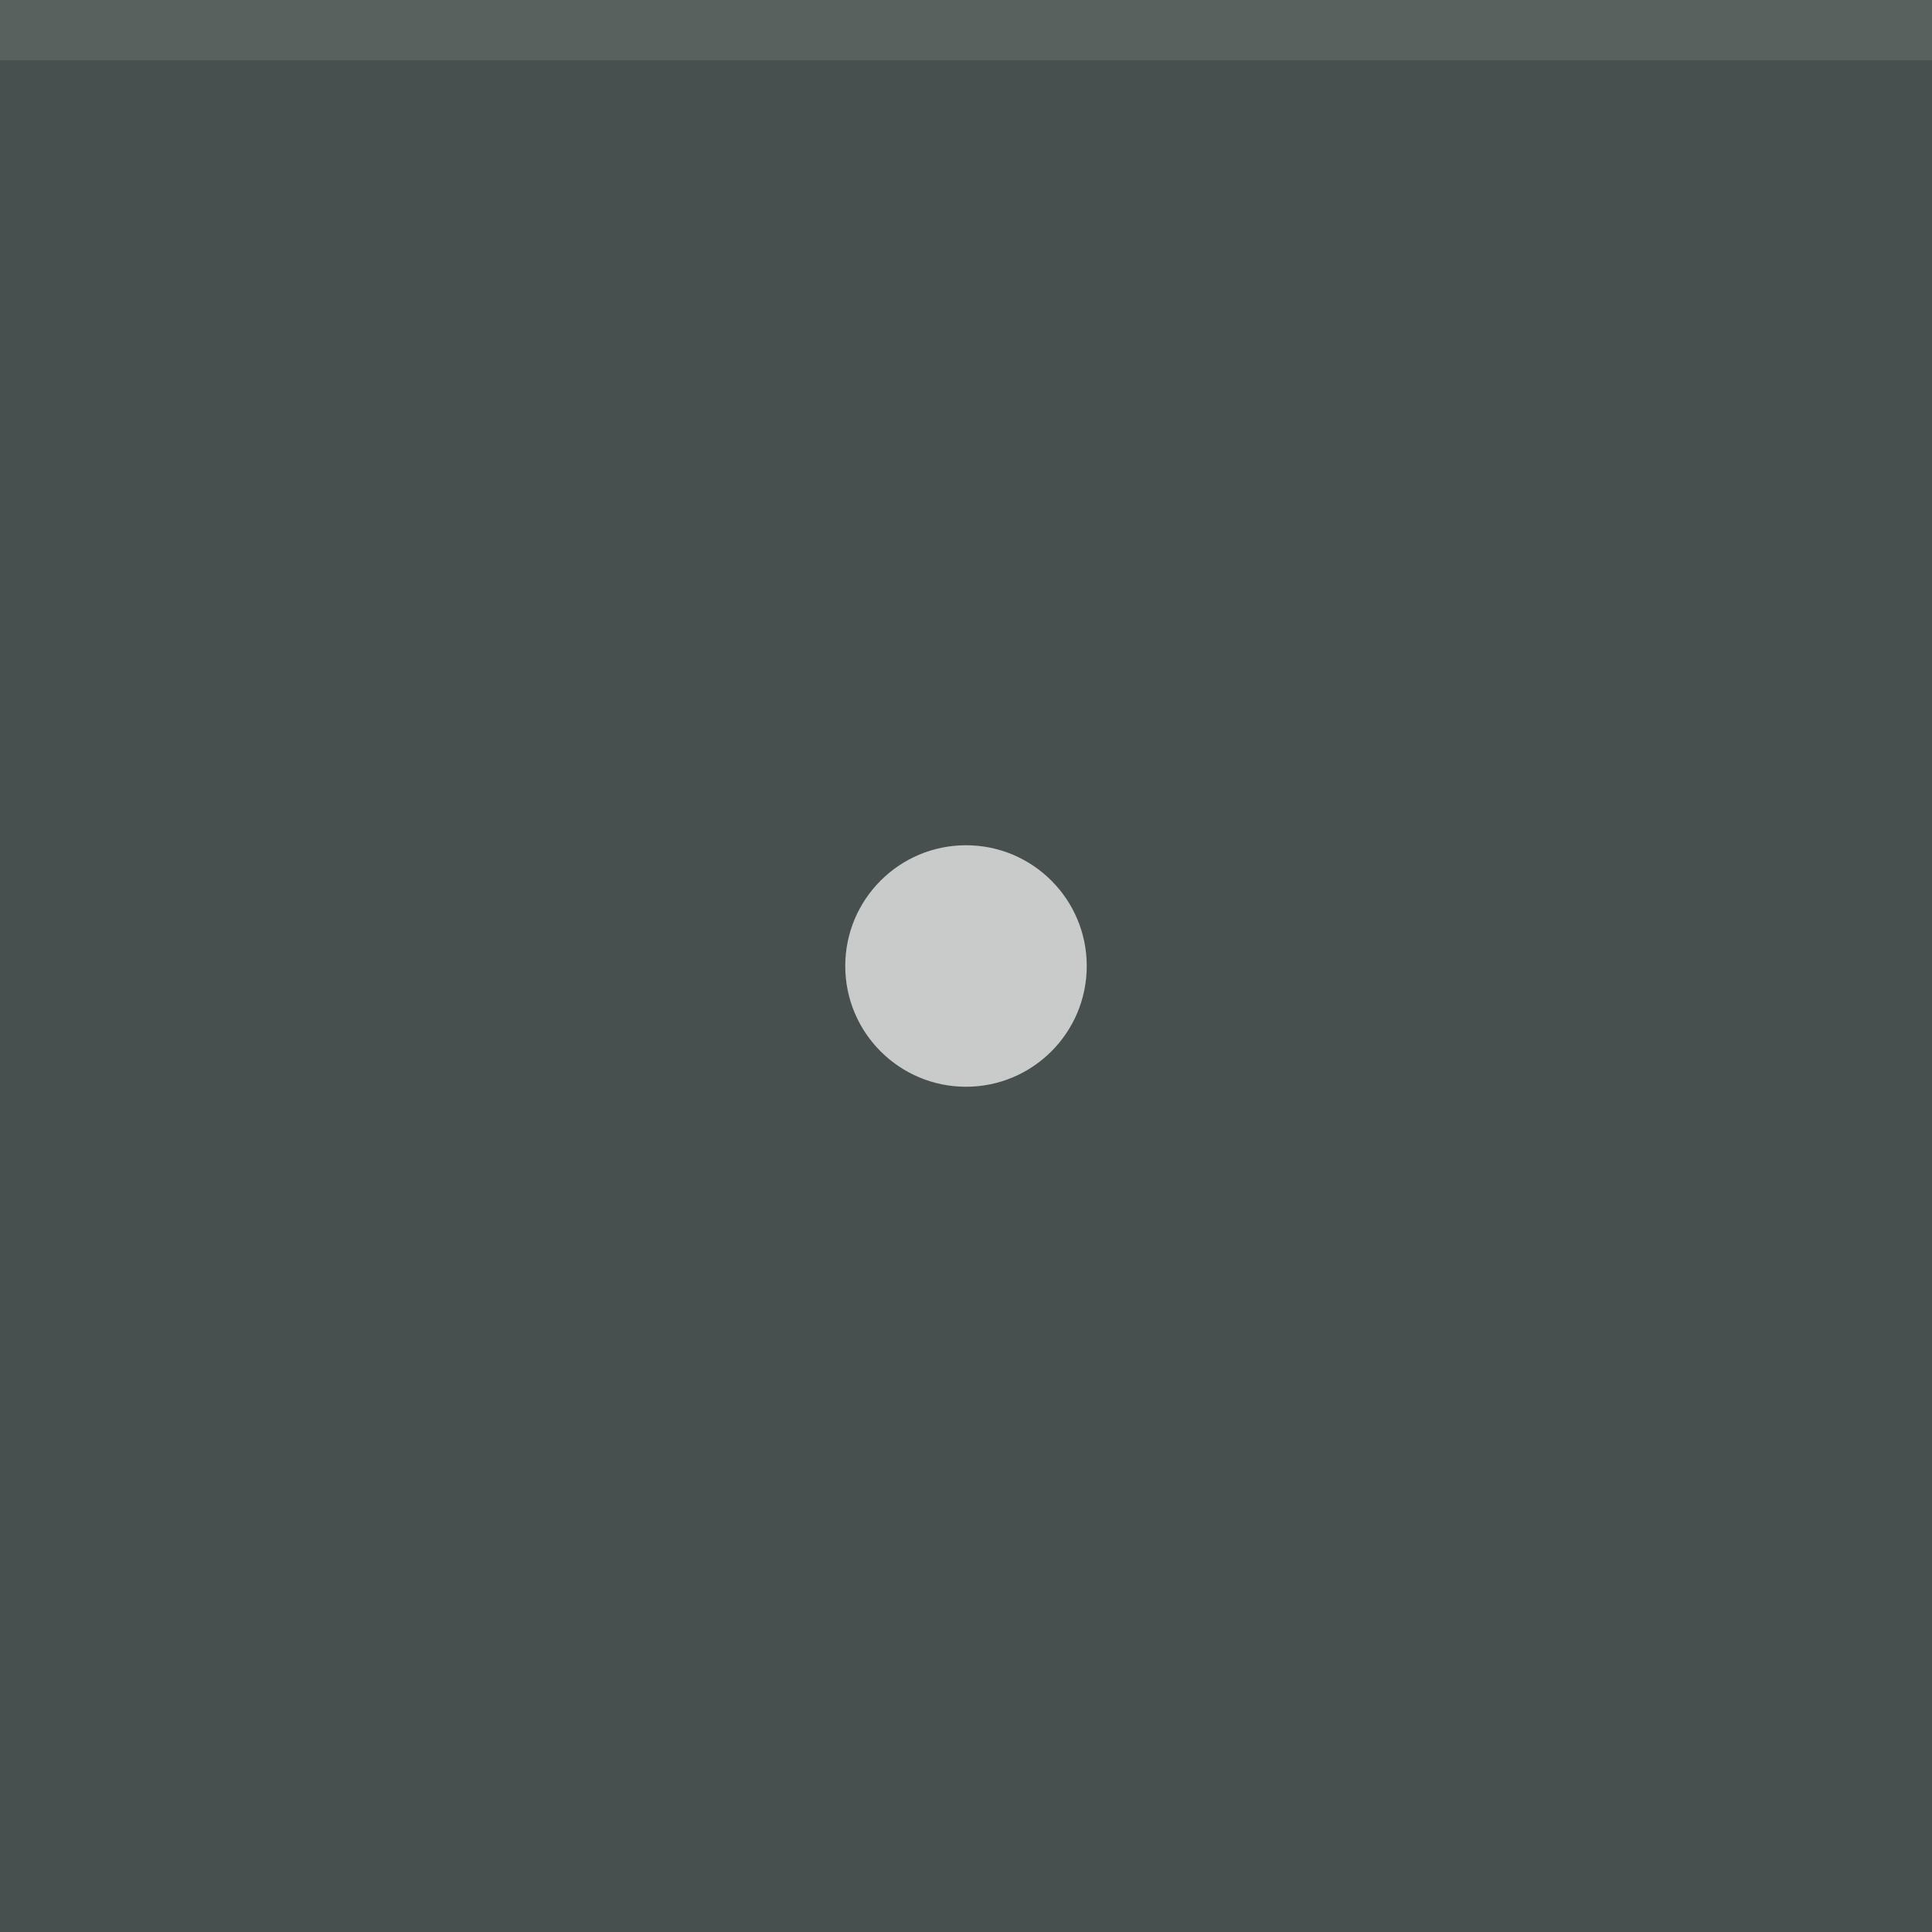
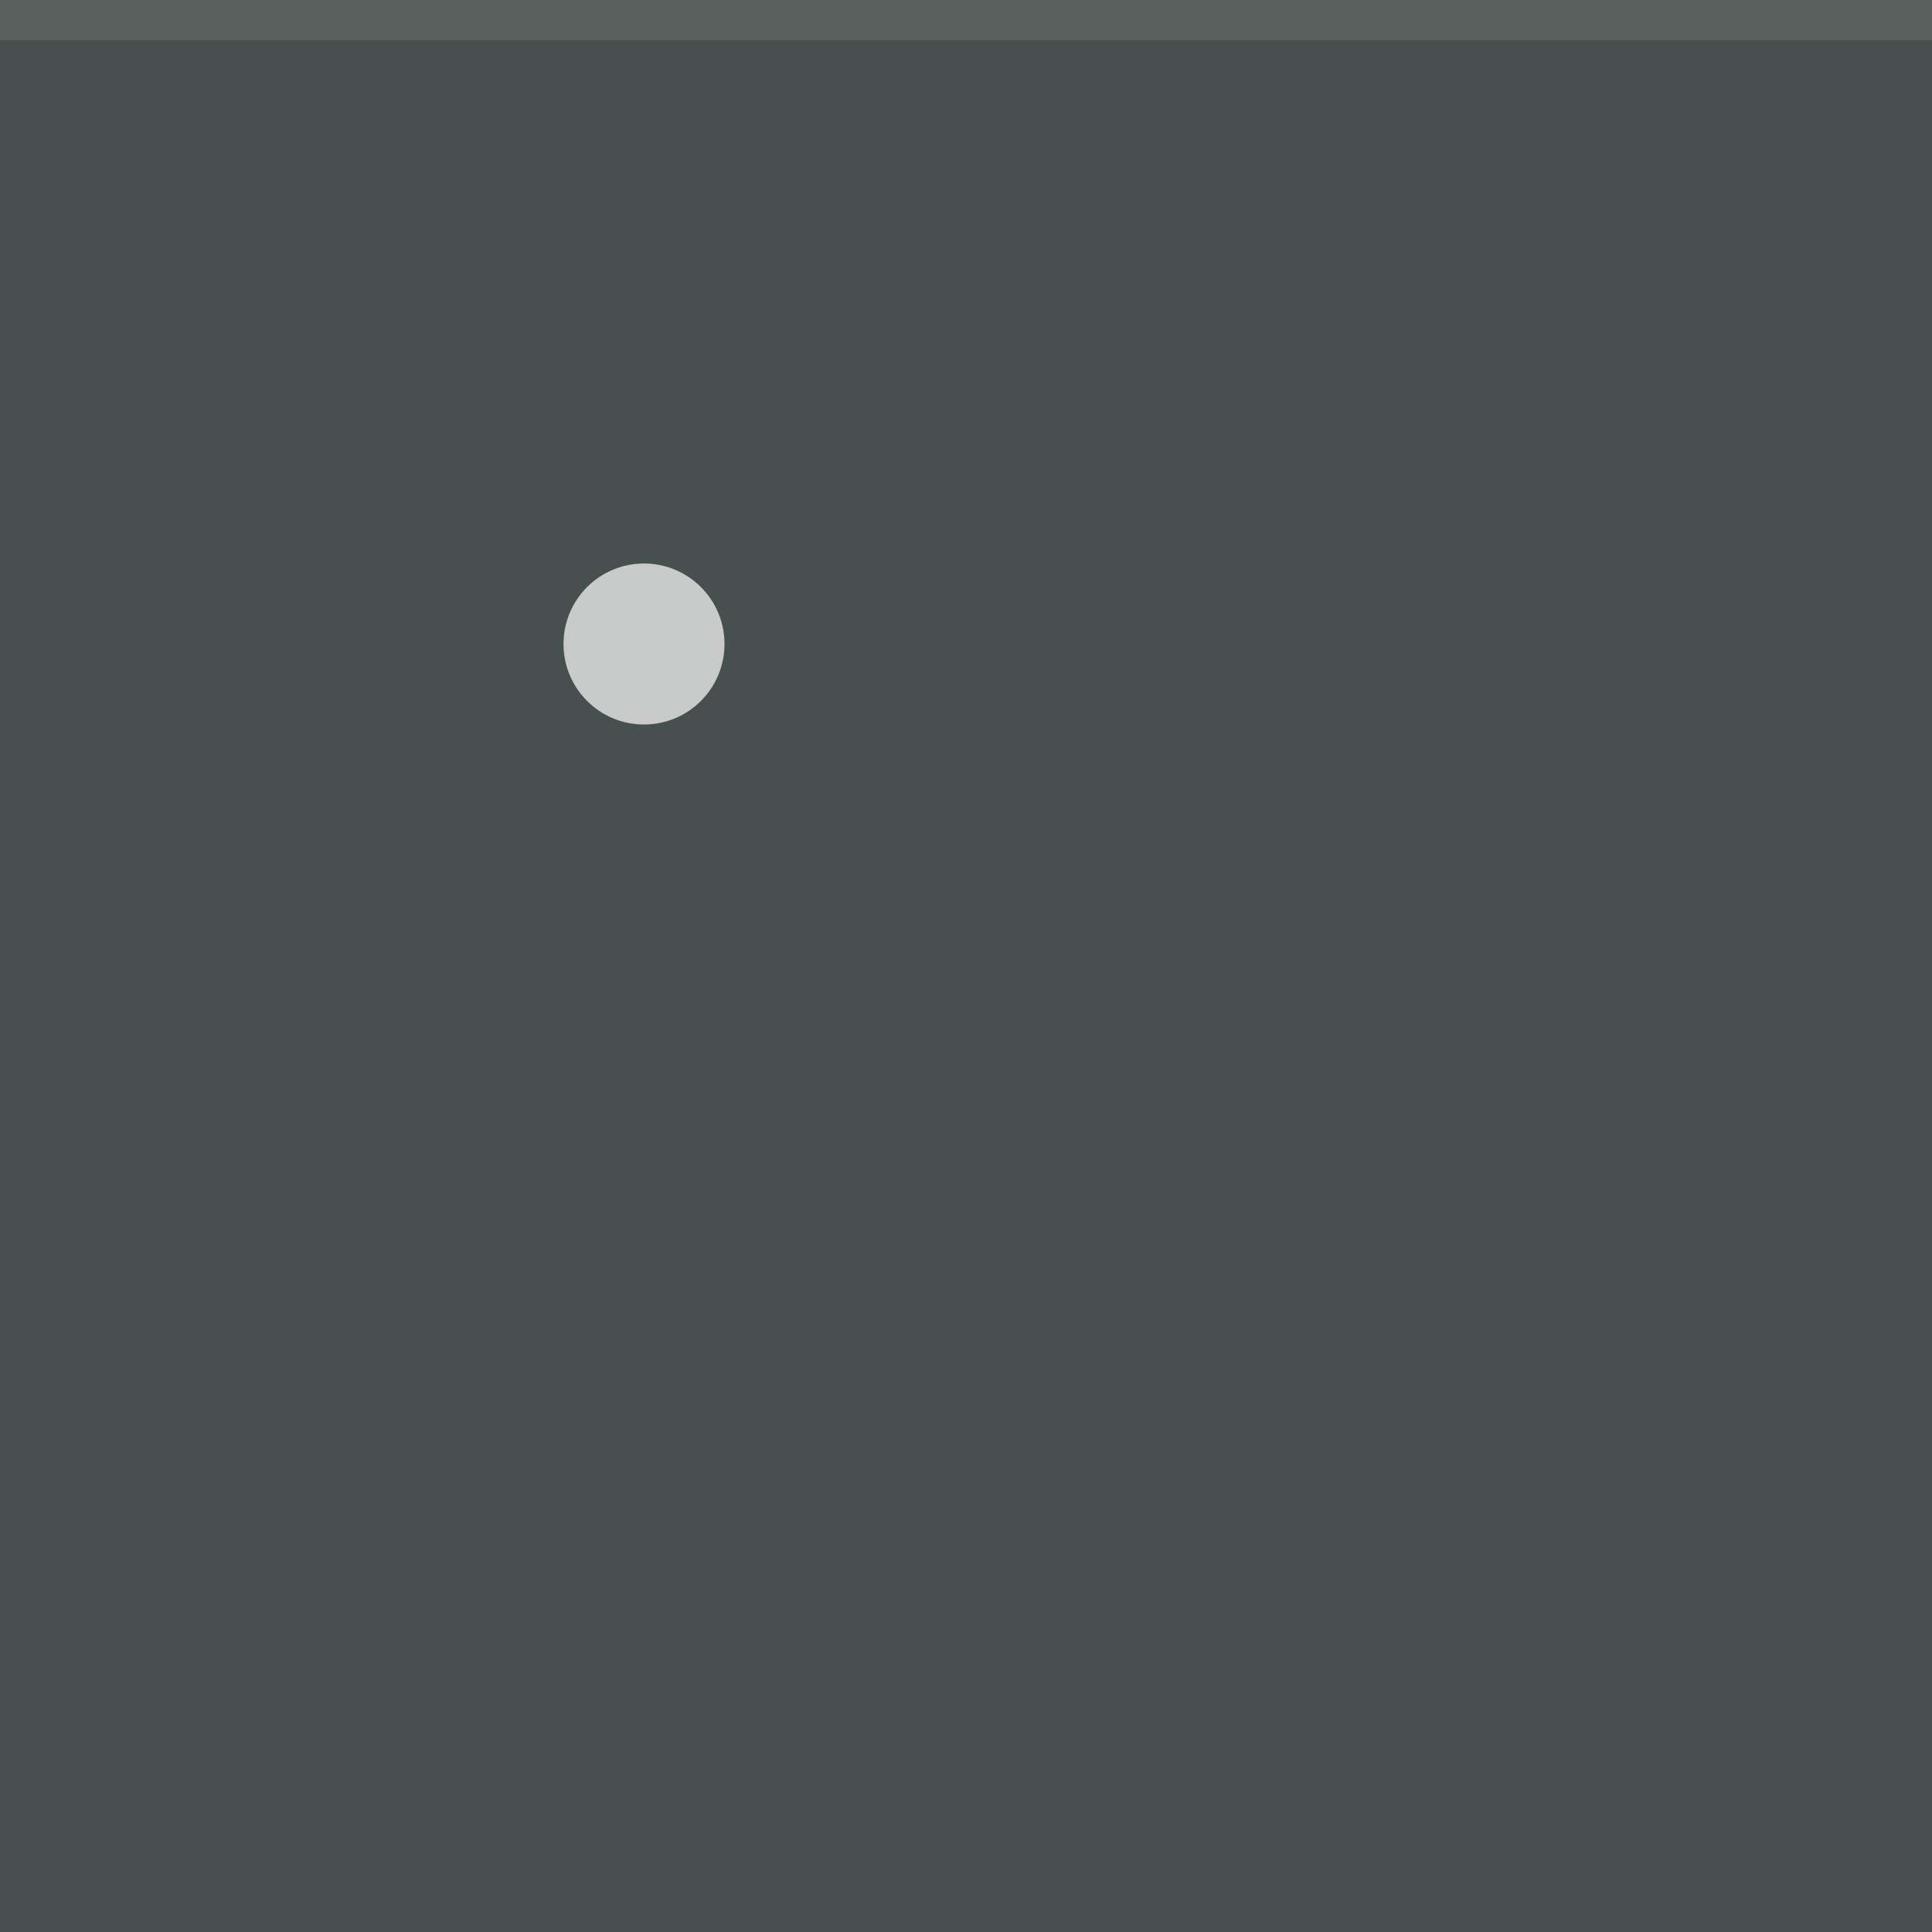
- <svg xmlns="http://www.w3.org/2000/svg" width="32" height="32" viewBox="0 0 32 32">
-   <rect width="32" height="32" fill="#47504e" />
-   <rect width="32" height="1" fill="#FFFFFF" fill-opacity="0.1" />
+ <svg xmlns="http://www.w3.org/2000/svg" width="48" height="48" viewBox="0 0 48 48">
+   <rect width="48" height="48" fill="#47504e" />
+   <rect width="48" height="1" fill="#FFFFFF" fill-opacity="0.1" />
  <g fill="#FFFFFF" opacity="0.7">
    <circle cx="16" cy="16" r="12" opacity="0" />
    <circle cx="16" cy="16" r="2" />
  </g>
</svg>
